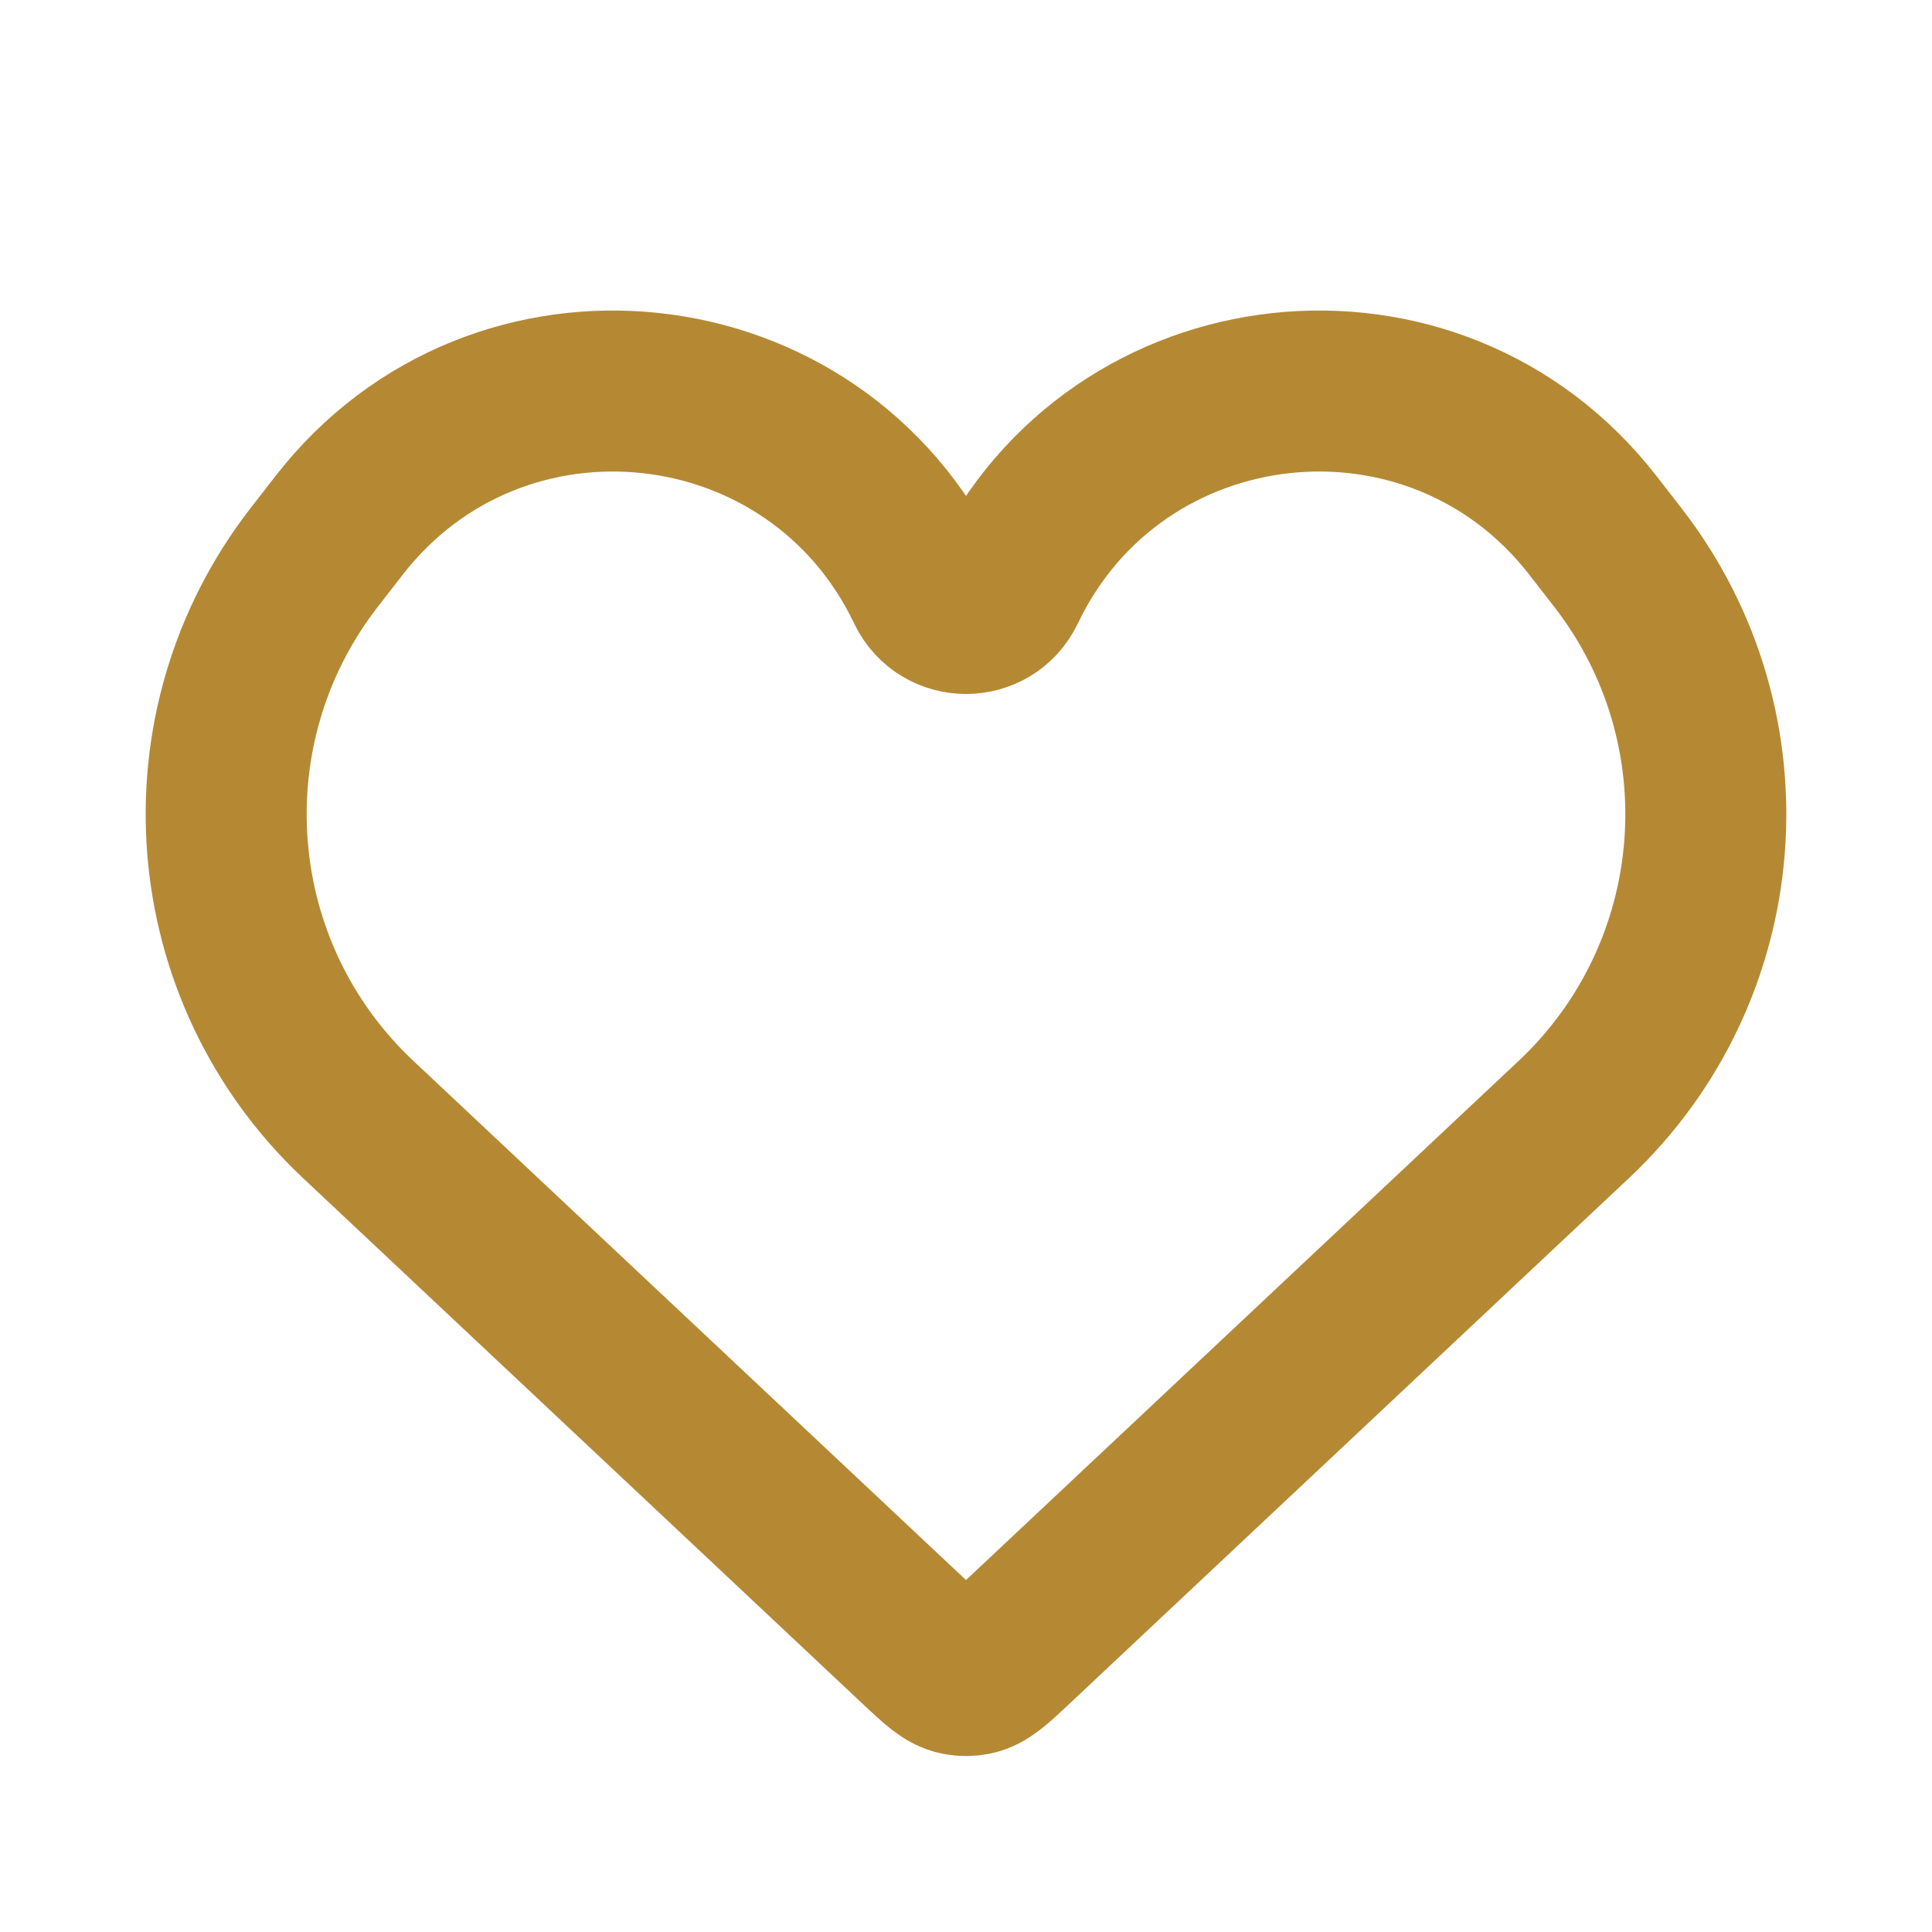
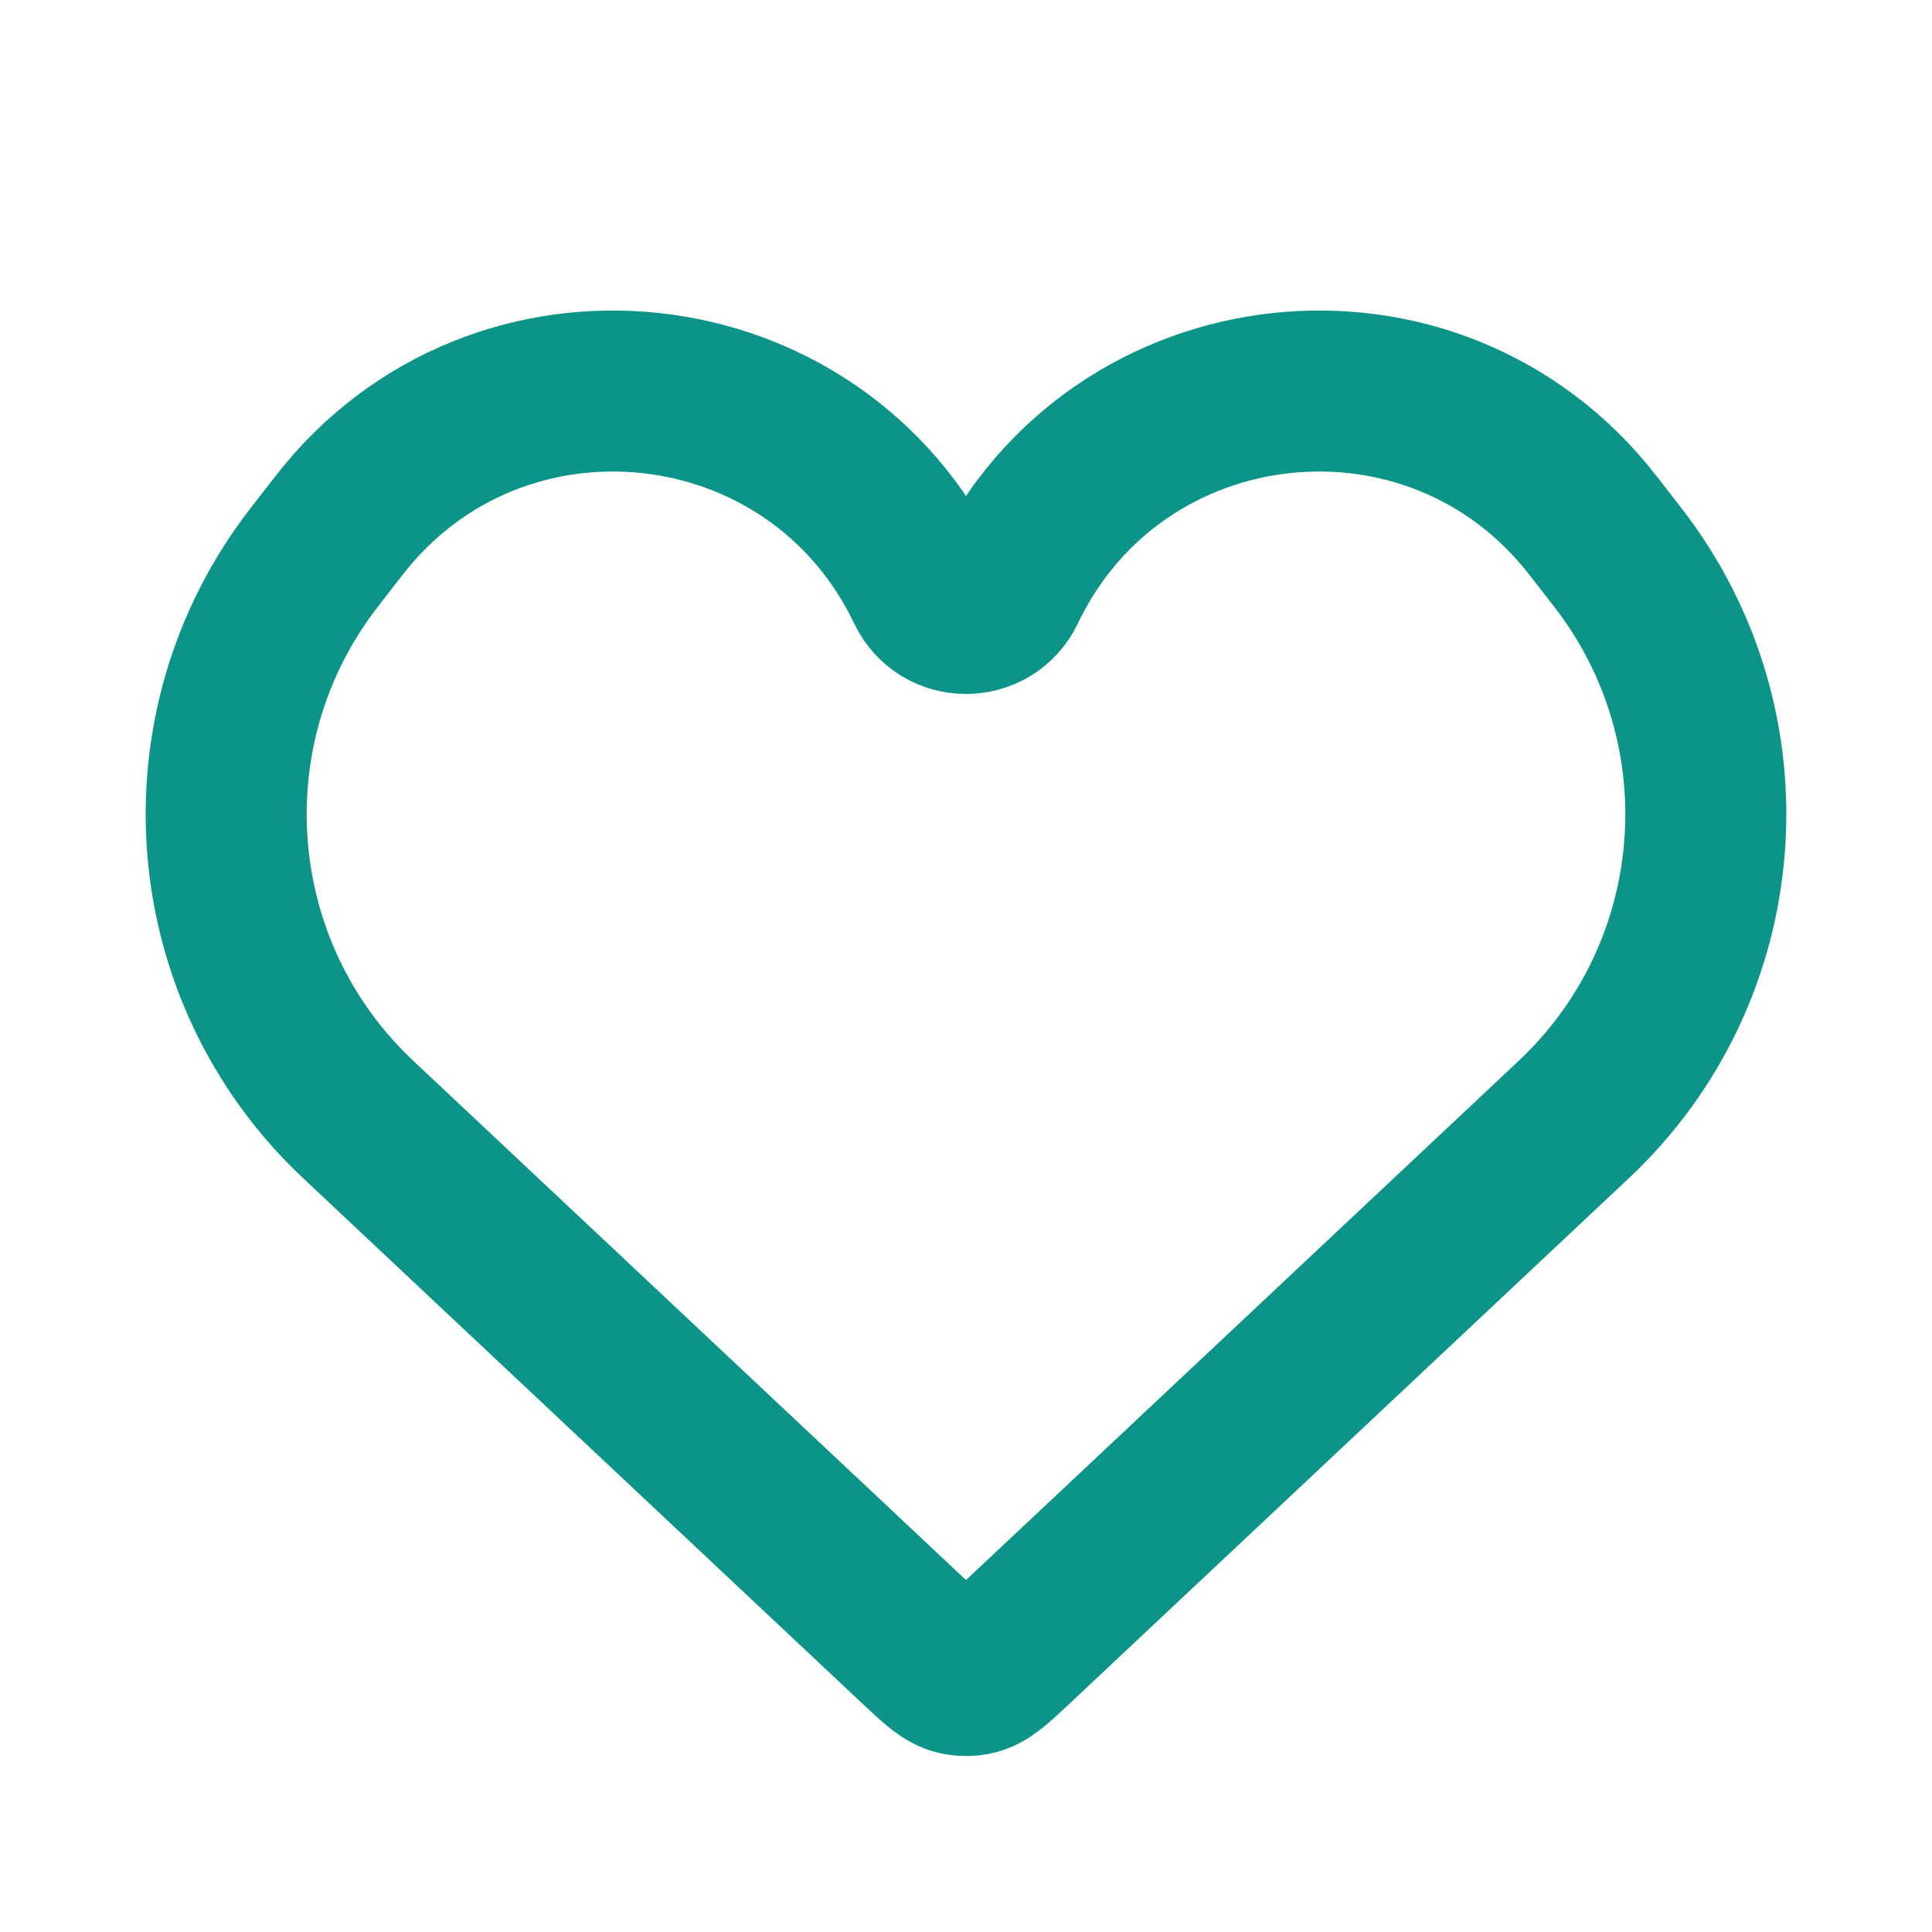
<svg xmlns="http://www.w3.org/2000/svg" width="24" height="24" viewBox="0 0 24 24" fill="none">
-   <path d="M4.451 13.908L11.403 20.439C11.643 20.664 11.762 20.777 11.904 20.805C11.967 20.817 12.033 20.817 12.096 20.805C12.238 20.777 12.357 20.664 12.597 20.439L19.549 13.908C21.506 12.071 21.743 9.047 20.098 6.926L19.788 6.527C17.82 3.991 13.87 4.416 12.487 7.314C12.291 7.723 11.709 7.723 11.513 7.314C10.13 4.416 6.18 3.991 4.212 6.527L3.902 6.926C2.257 9.047 2.494 12.071 4.451 13.908Z" stroke="#B58934" stroke-width="2" />
+   <path d="M4.451 13.908L11.403 20.439C11.643 20.664 11.762 20.777 11.904 20.805C11.967 20.817 12.033 20.817 12.096 20.805C12.238 20.777 12.357 20.664 12.597 20.439L19.549 13.908C21.506 12.071 21.743 9.047 20.098 6.926L19.788 6.527C17.82 3.991 13.87 4.416 12.487 7.314C12.291 7.723 11.709 7.723 11.513 7.314C10.13 4.416 6.18 3.991 4.212 6.527L3.902 6.926C2.257 9.047 2.494 12.071 4.451 13.908Z" stroke="#0D9488" stroke-width="2" />
</svg>
